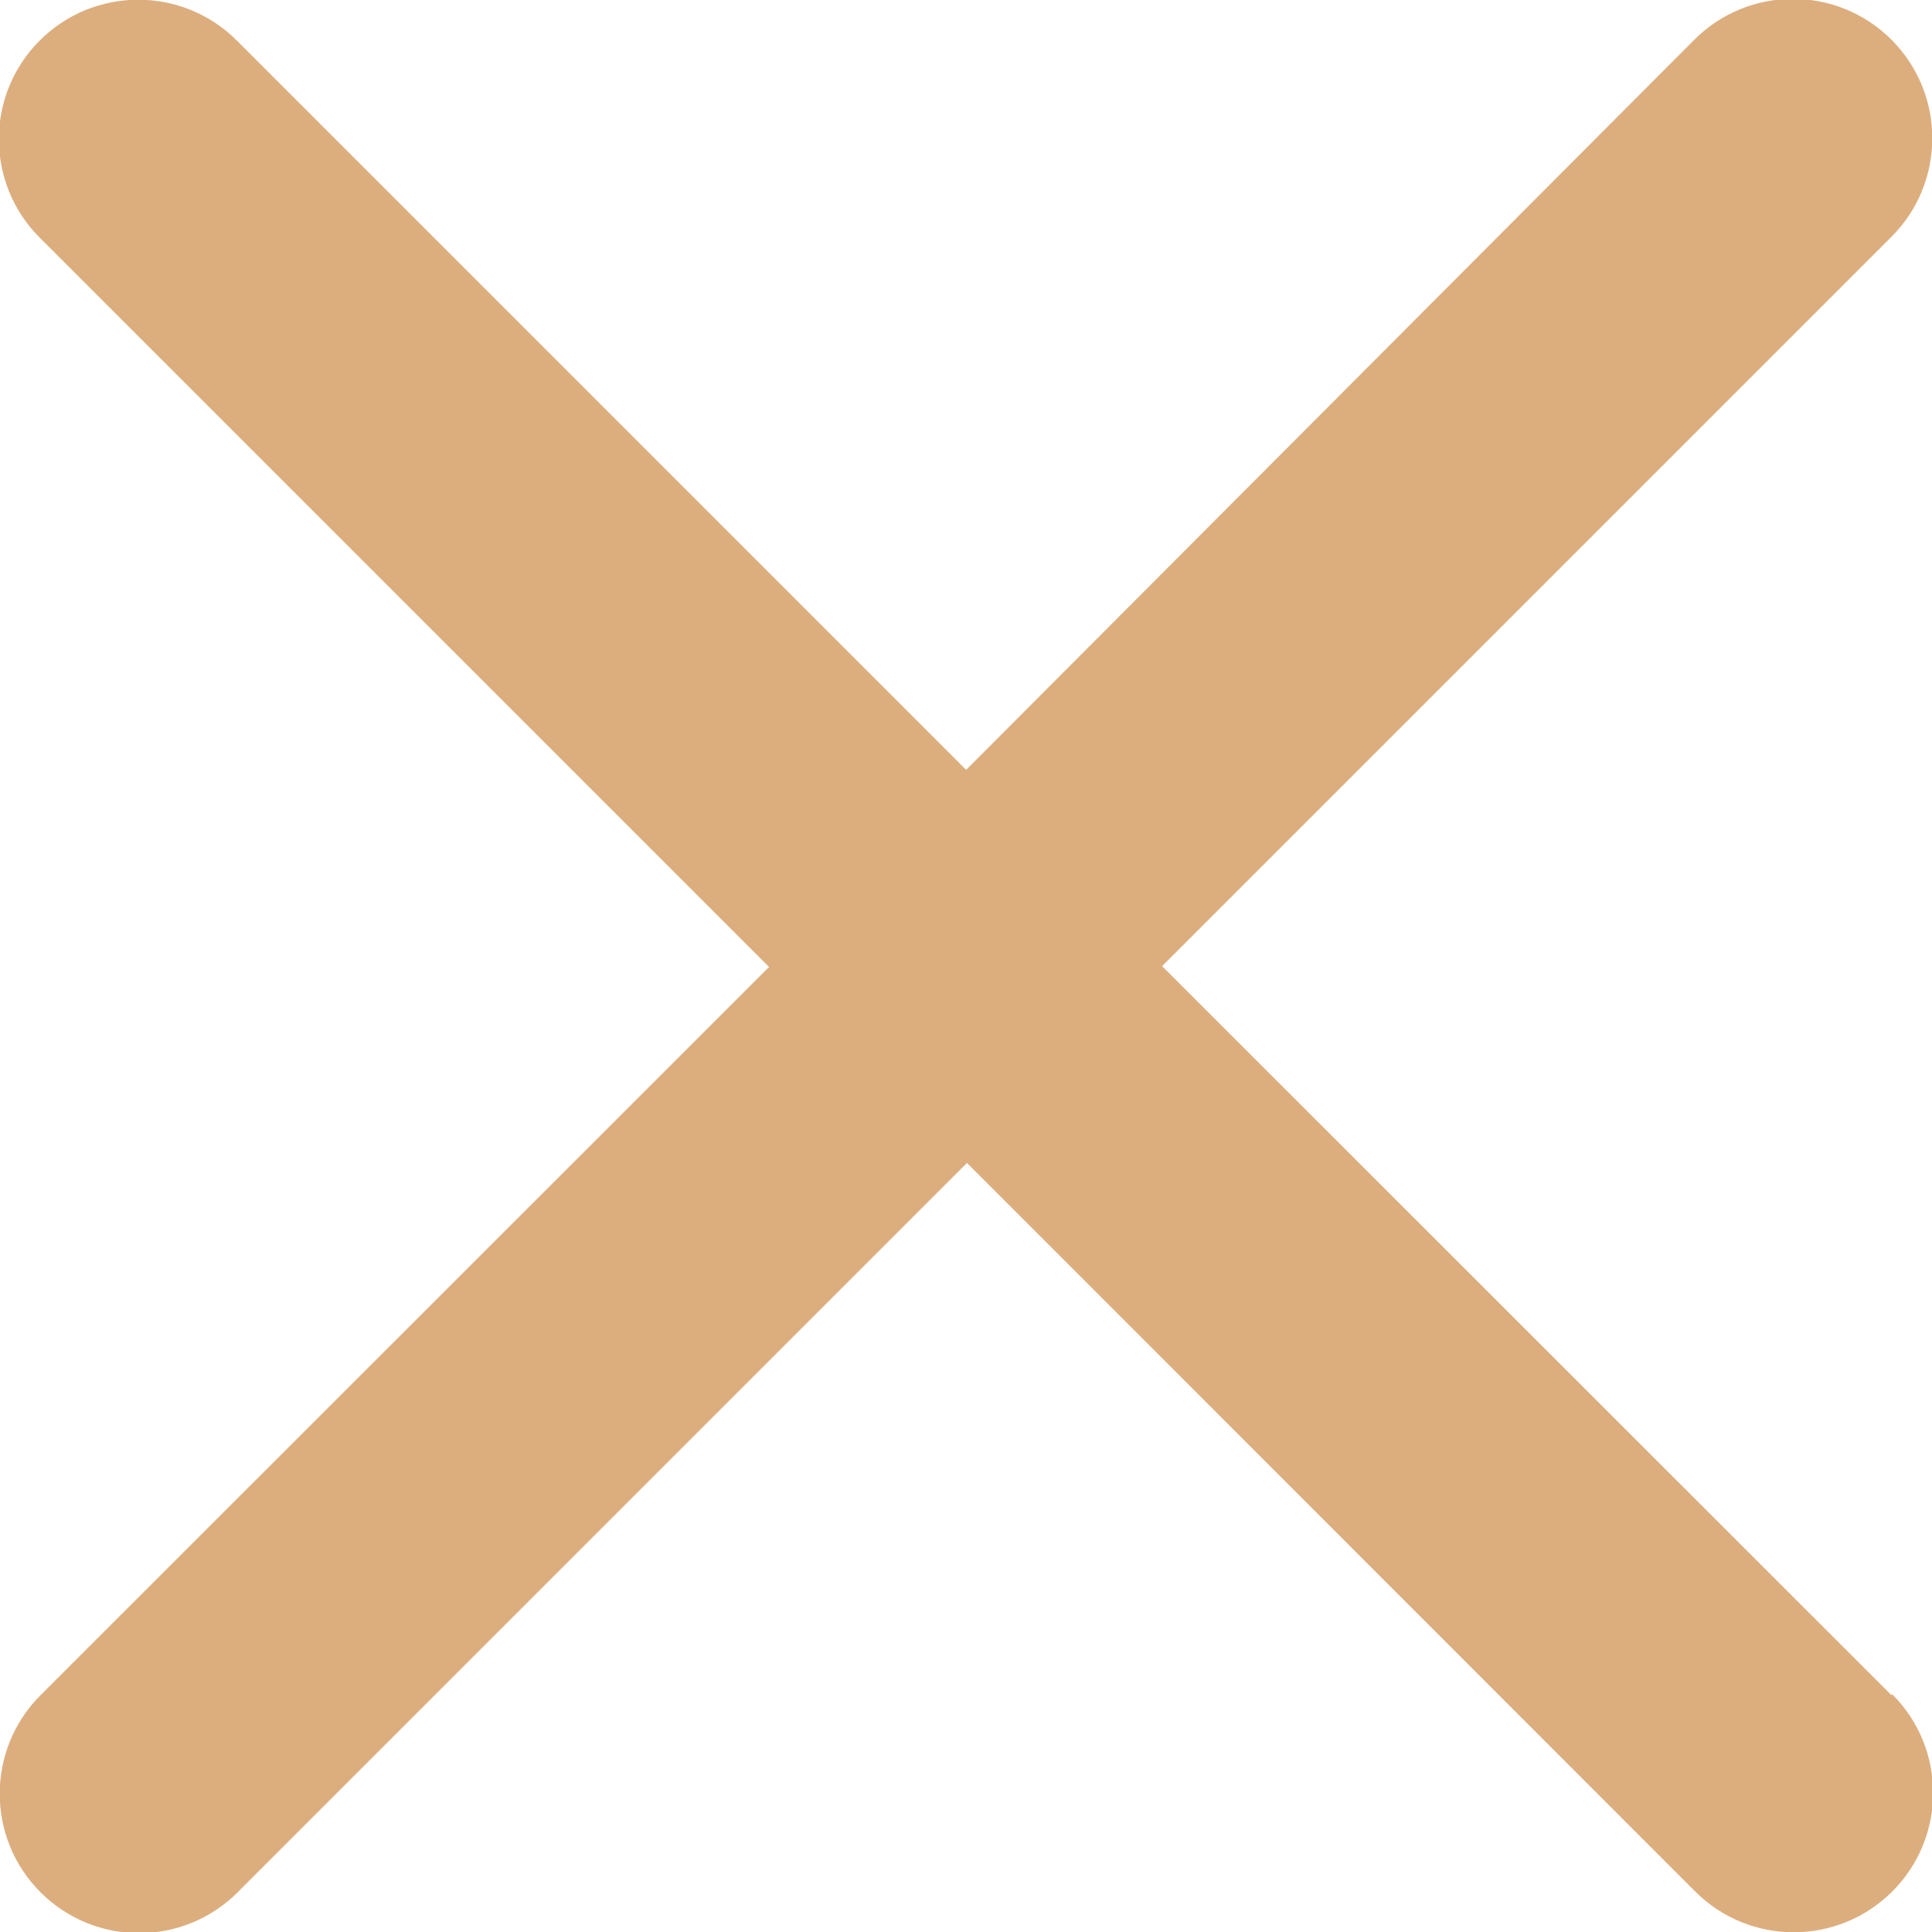
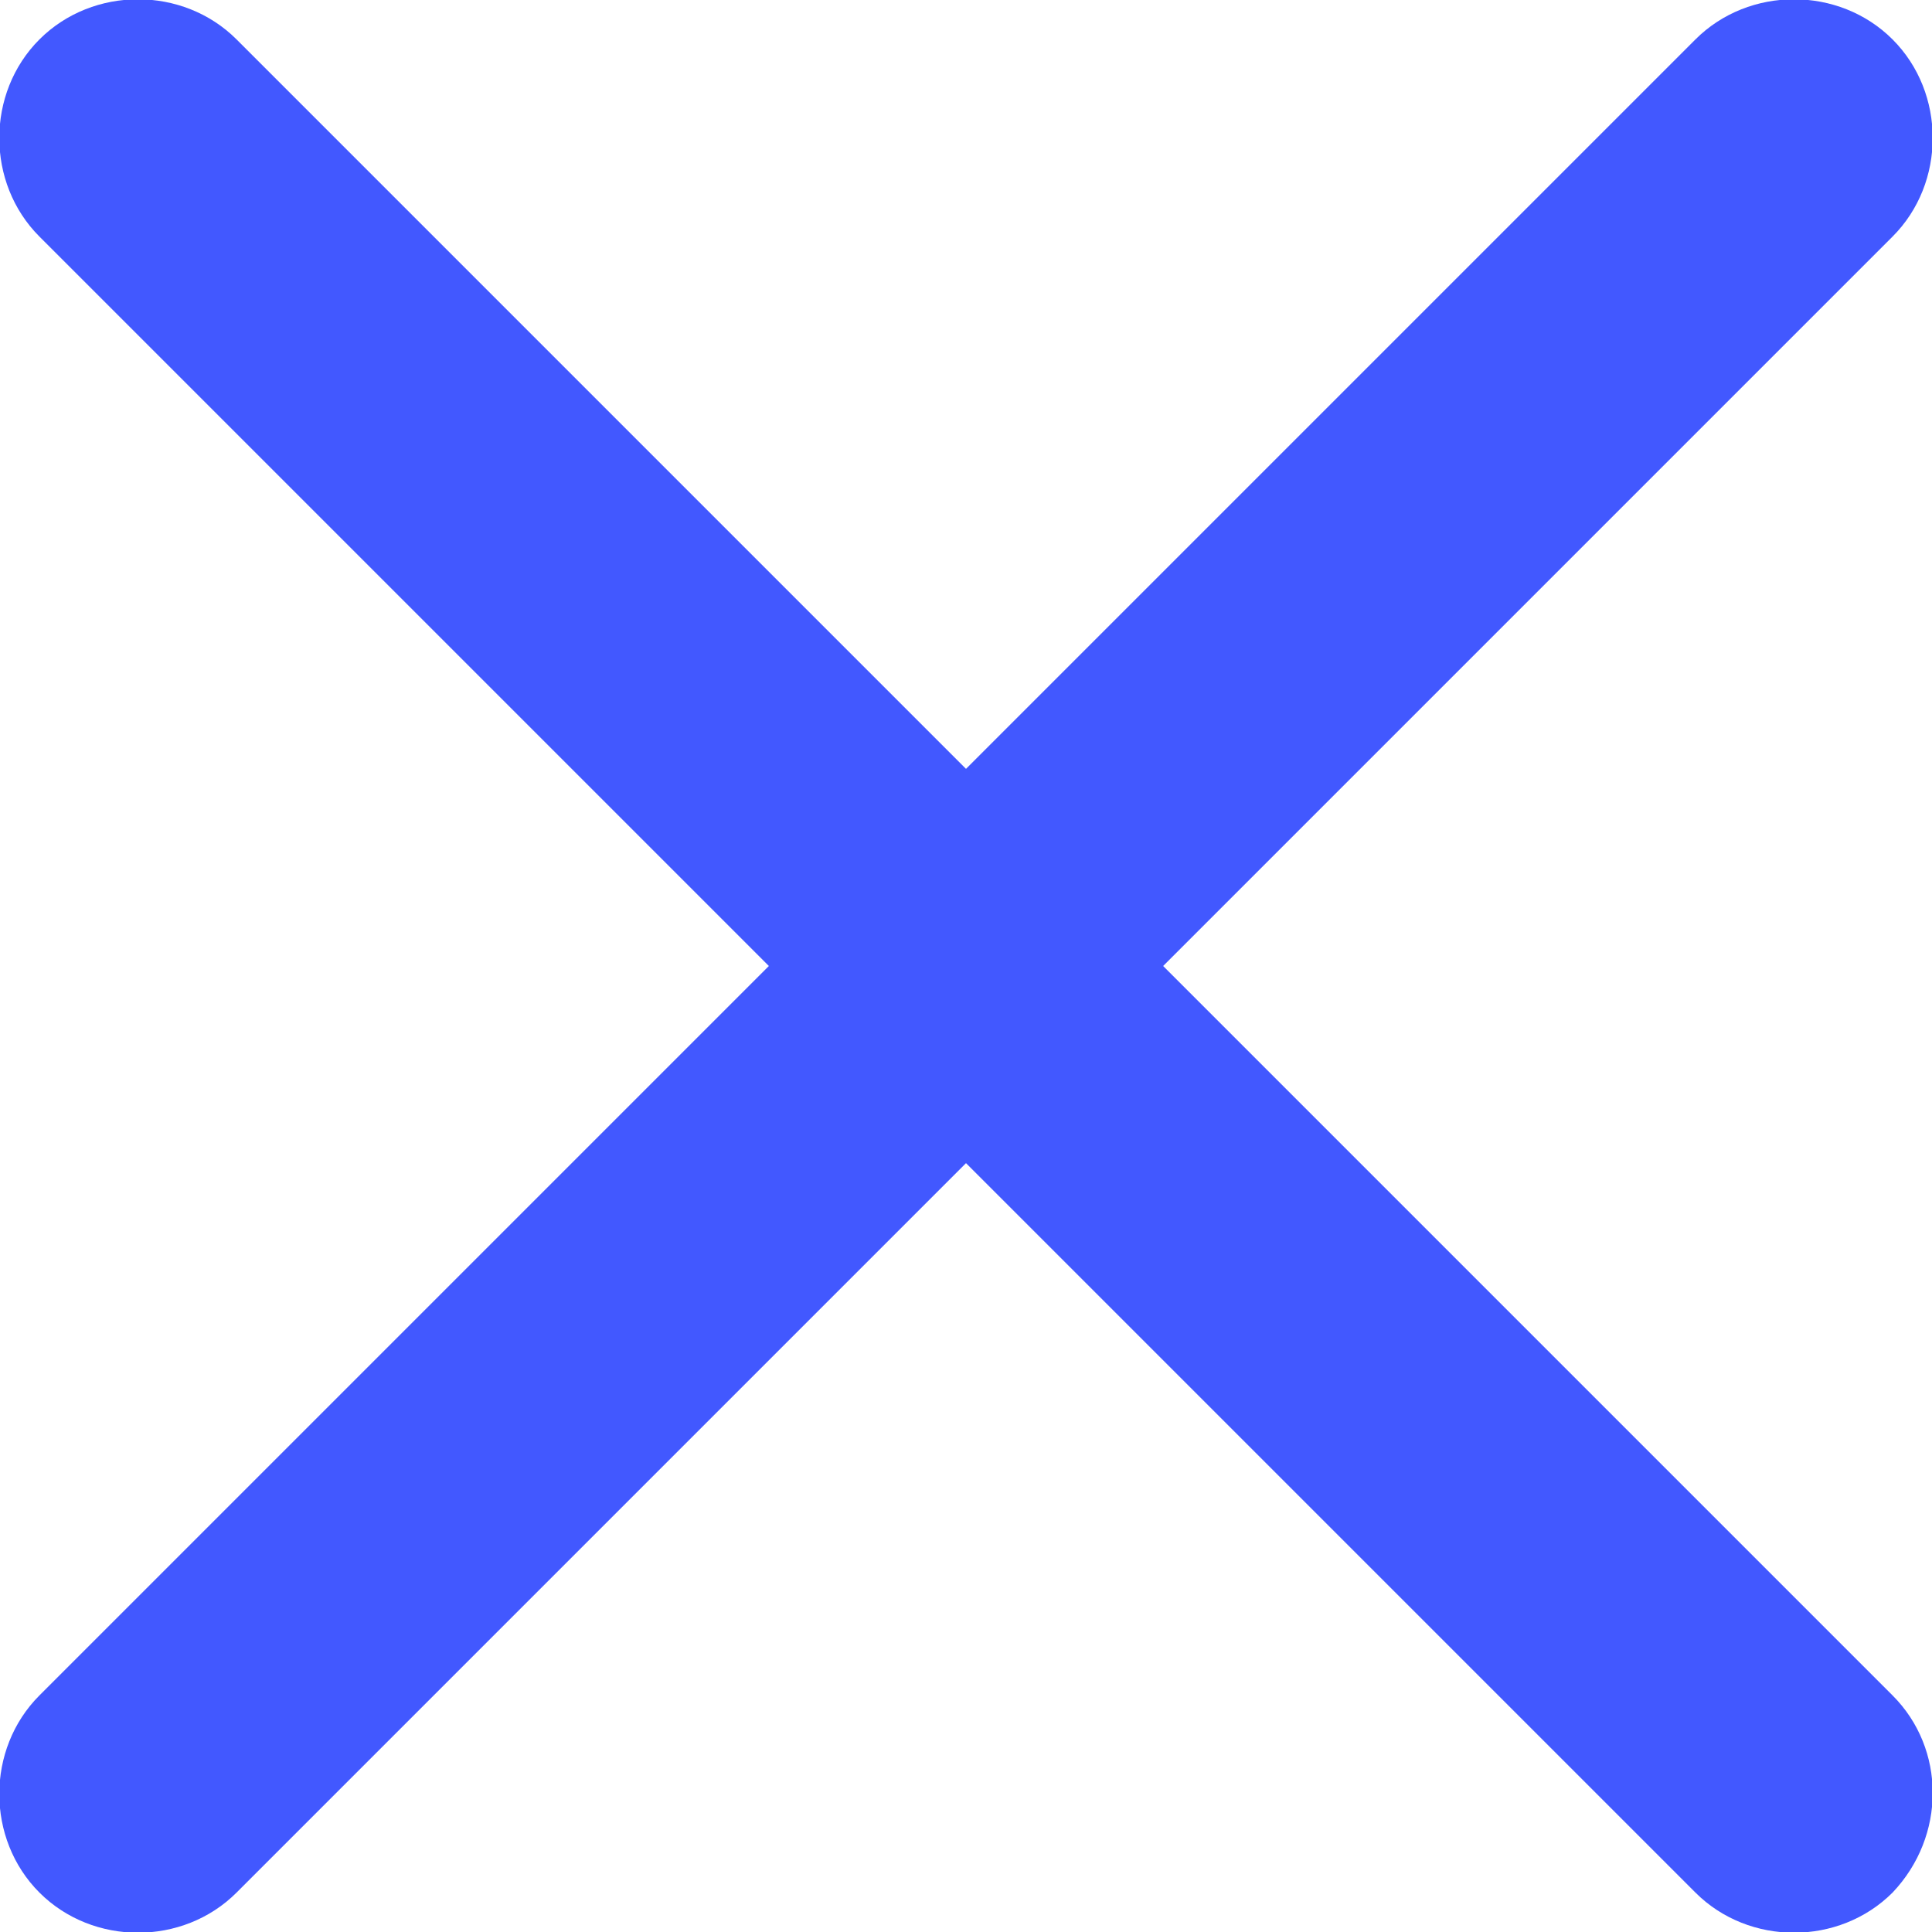
- <svg xmlns="http://www.w3.org/2000/svg" viewBox="0 0 68.61 68.61">
-   <defs>
-     <style>.cls-1{fill:#dcae7e;}</style>
-   </defs>
-   <g id="Capa_2" data-name="Capa 2">
-     <g id="Layer_3" data-name="Layer 3">
-       <path class="cls-1" d="M67.17,60.2,41.27,34.31l25.9-25.9a4.93,4.93,0,0,0-7-7L34.31,27.34,8.41,1.44a4.93,4.93,0,0,0-7,7l25.9,25.9L1.44,60.2a4.93,4.93,0,0,0,7,7l25.9-25.9L60.2,67.17a4.93,4.93,0,0,0,7-7Z" />
+ <svg xmlns="http://www.w3.org/2000/svg" version="1.1" id="Layer_1" x="0px" y="0px" viewBox="0 0 68.6 68.6" style="enable-background:new 0 0 68.6 68.6;" xml:space="preserve">
+   <style type="text/css">
+ 	.st0{fill:#4258FF;}
+ </style>
+   <g id="Capa_2">
+     <g id="Layer_3">
+       <path class="st0" d="M67.2,60.2L41.3,34.3L67.2,8.4c1.9-1.9,1.9-5.1,0-7s-5.1-1.9-7,0L34.3,27.3L8.4,1.4c-1.9-1.9-5.1-1.9-7,0    s-1.9,5.1,0,7l25.9,25.9L1.4,60.2c-1.9,1.9-1.9,5.1,0,7c1.9,1.9,5.1,1.9,7,0l0,0l25.9-25.9l25.9,25.9c1.9,1.9,5.1,1.9,7,0    C69.1,65.2,69.1,62.1,67.2,60.2L67.2,60.2L67.2,60.2z" />
    </g>
  </g>
</svg>
